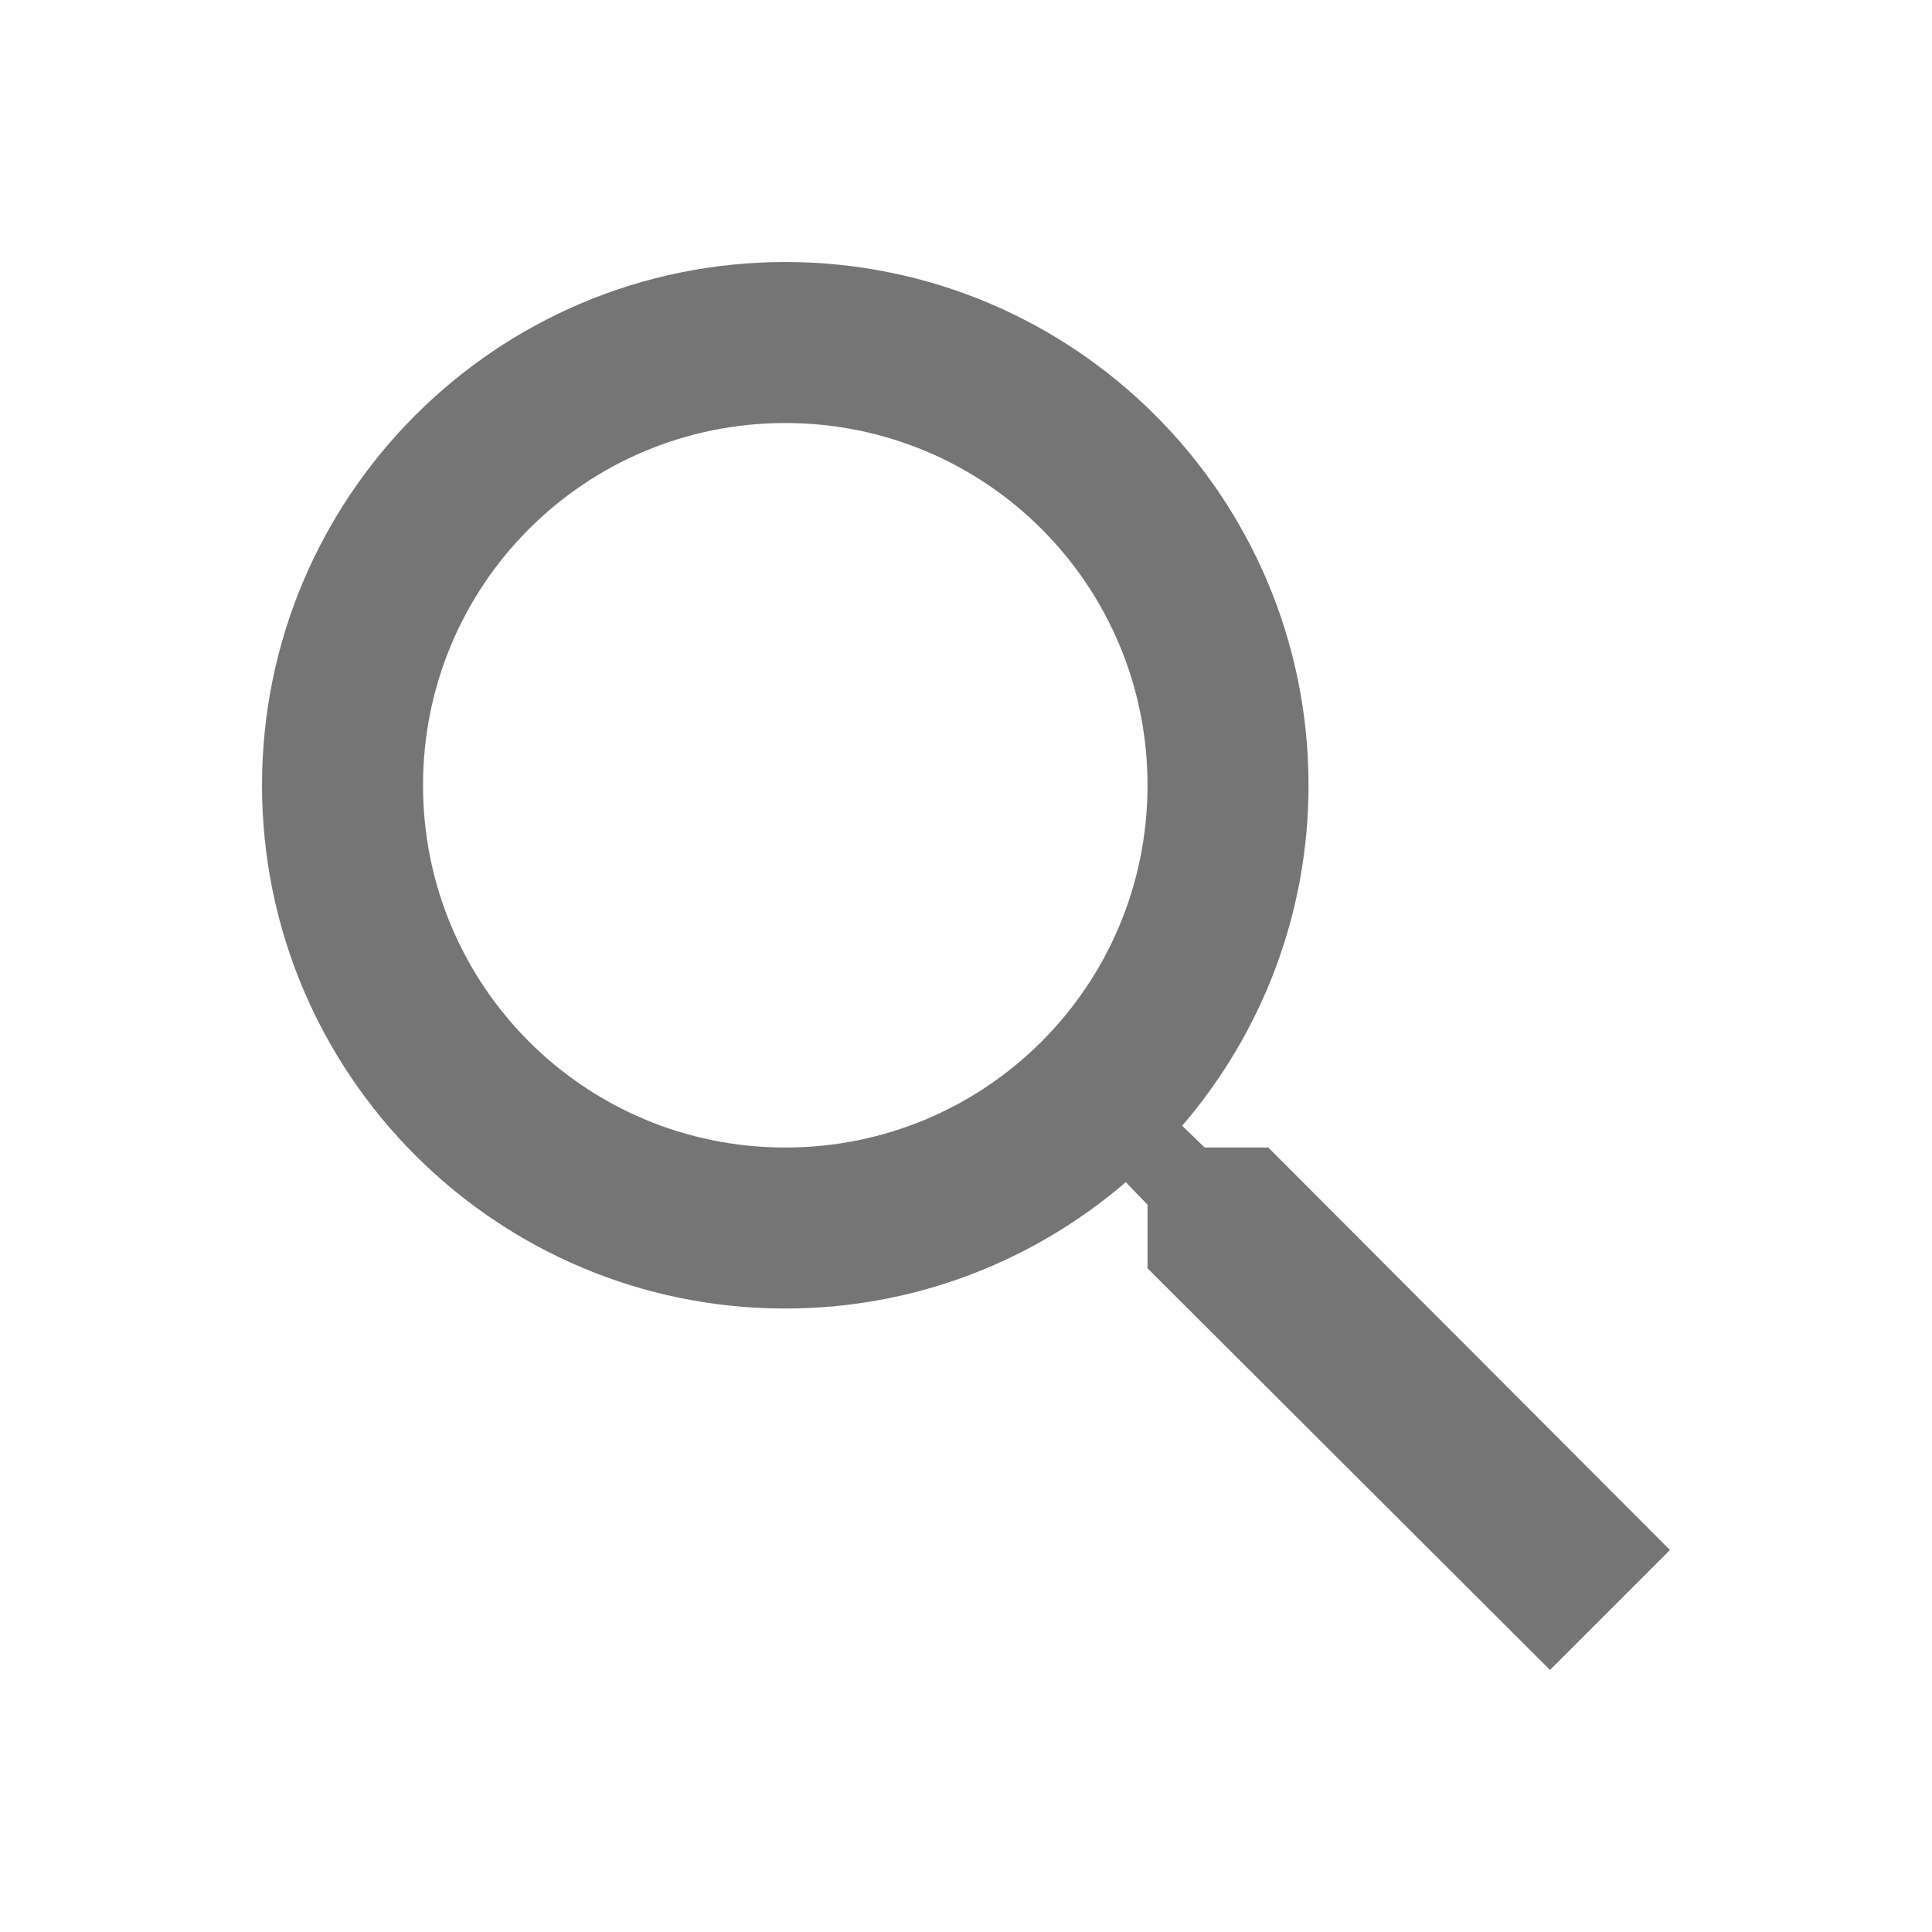
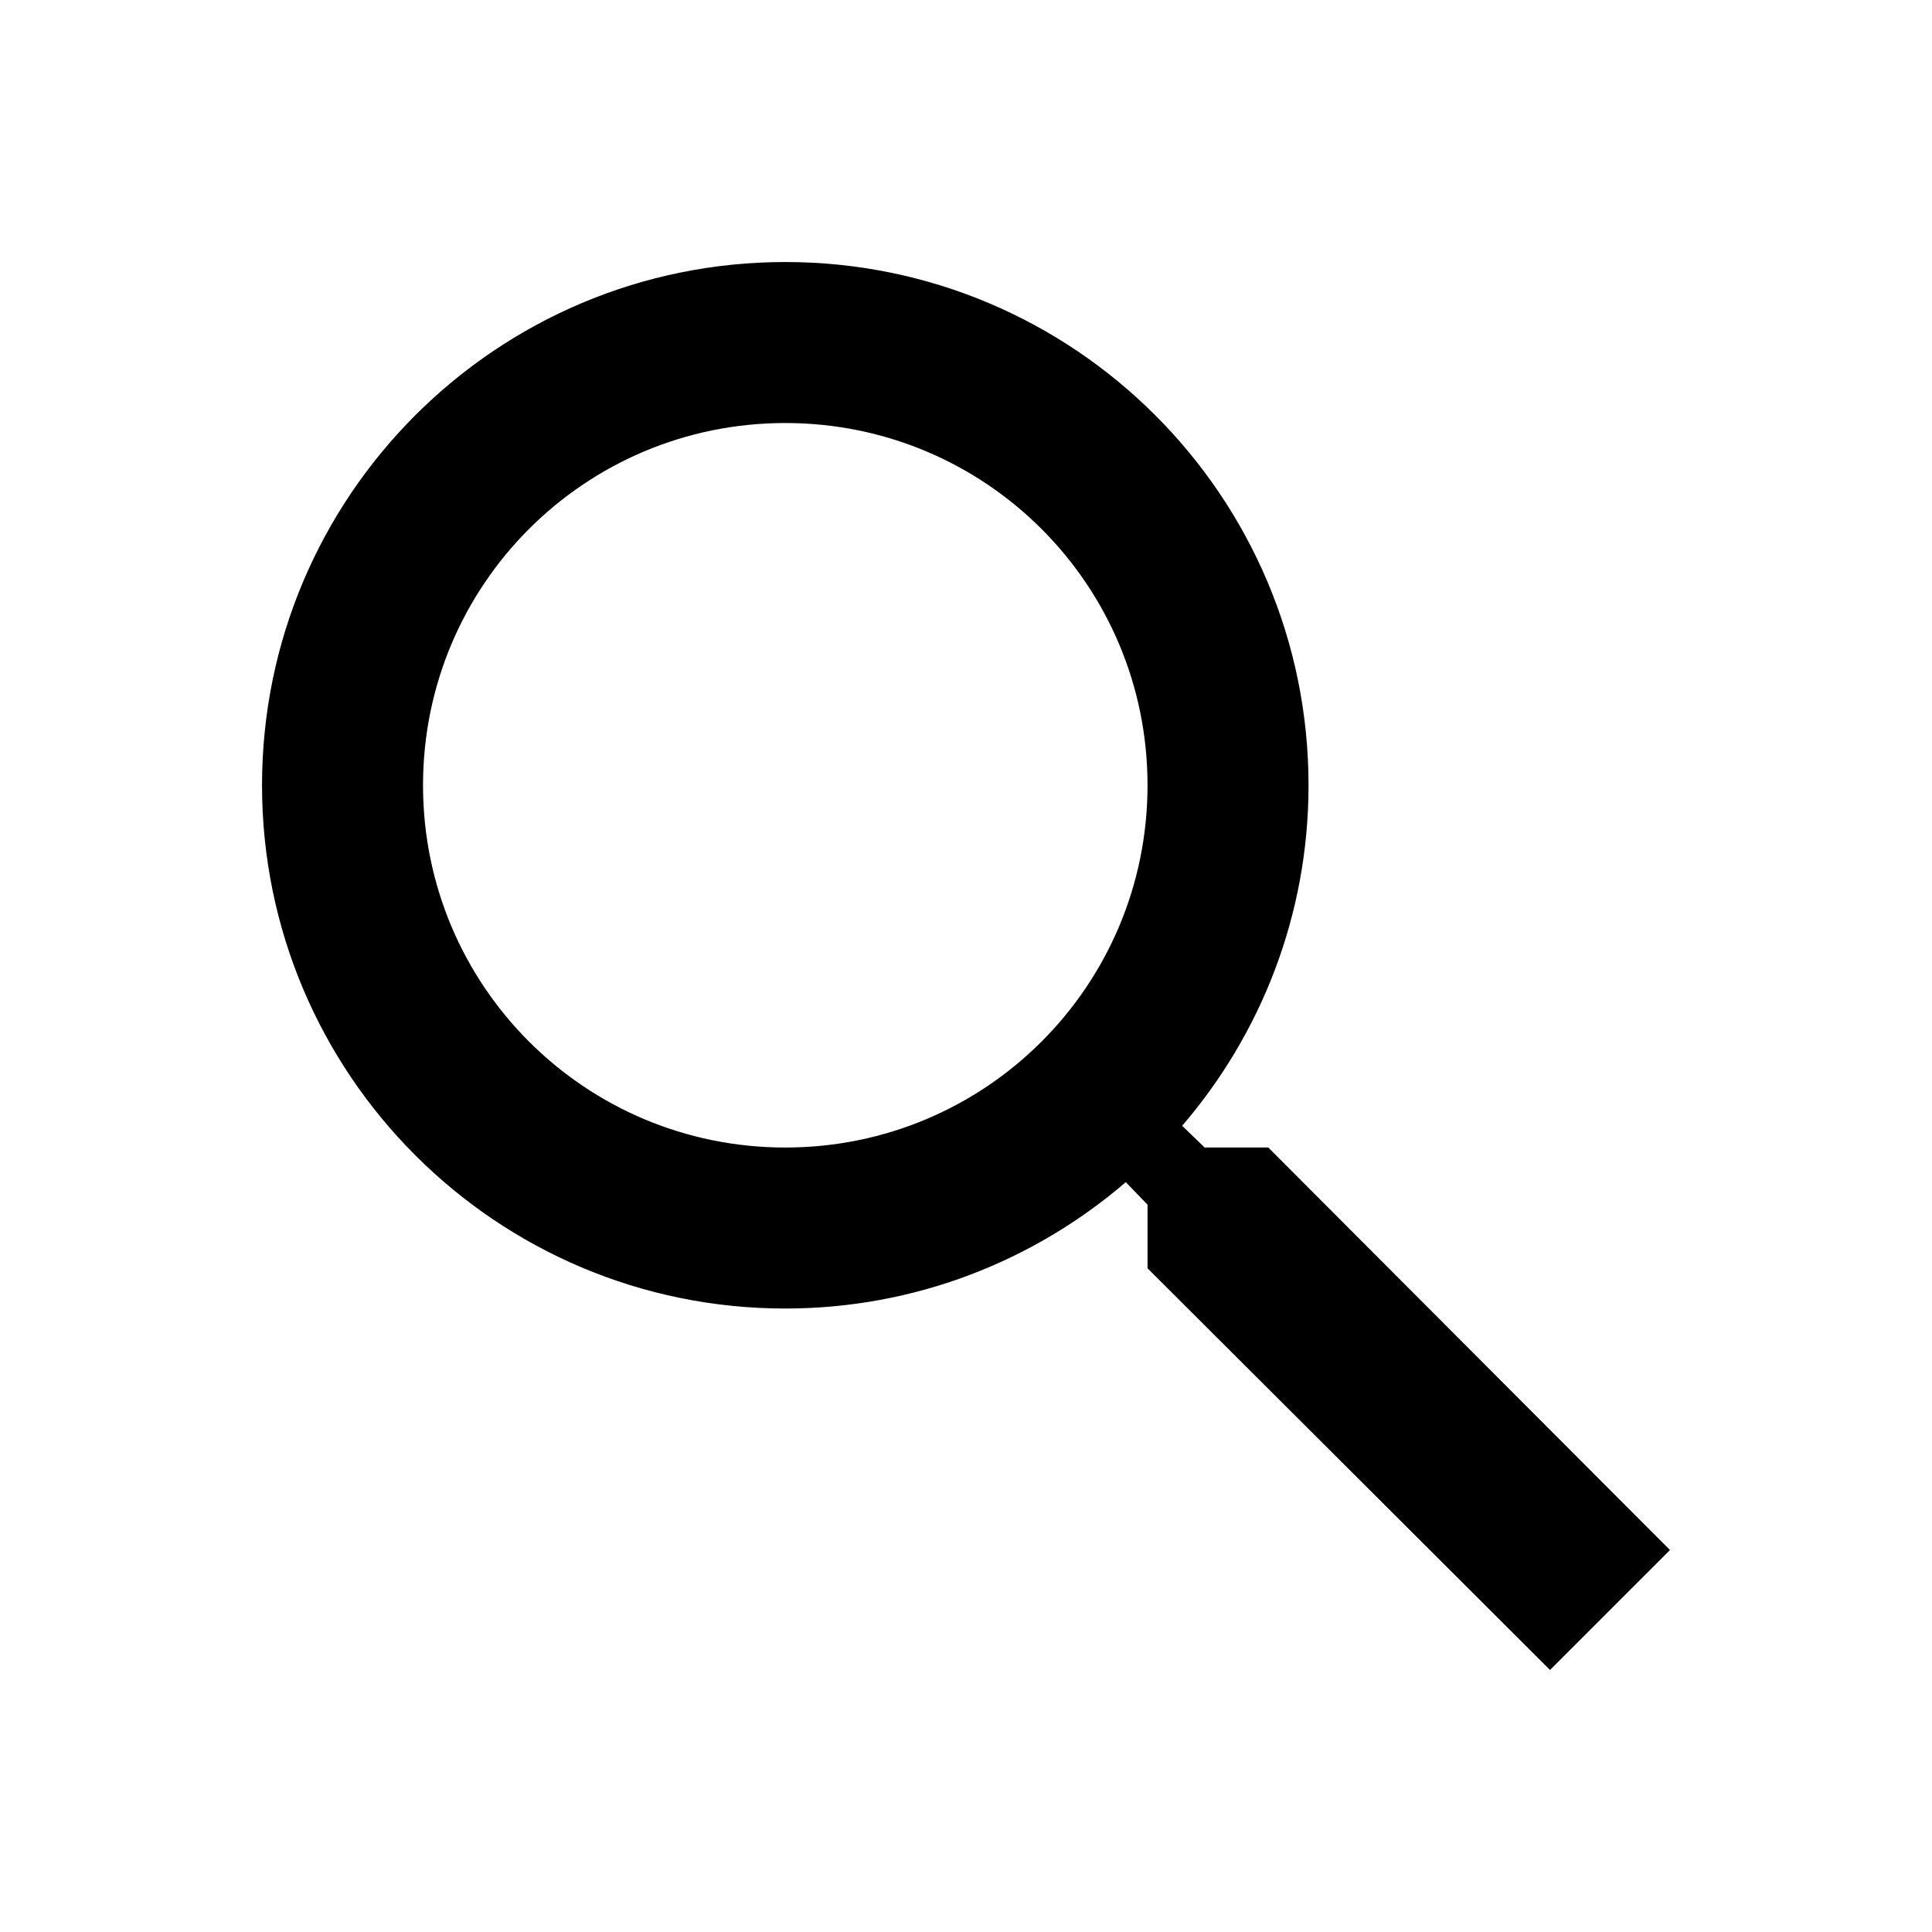
<svg xmlns="http://www.w3.org/2000/svg" width="24" height="24" viewBox="0 0 24 24">
  <g id="search_24px">
-     <path id="icon/action/search_24px" fill-rule="evenodd" clip-rule="evenodd" d="M14.965 14.255H15.755L20.745 19.255L19.255 20.745L14.255 15.755V14.965L13.985 14.685C12.845 15.665 11.365 16.255 9.755 16.255C6.165 16.255 3.255 13.345 3.255 9.755C3.255 6.165 6.165 3.255 9.755 3.255C13.345 3.255 16.255 6.165 16.255 9.755C16.255 11.365 15.665 12.845 14.685 13.985L14.965 14.255ZM5.255 9.755C5.255 12.245 7.265 14.255 9.755 14.255C12.245 14.255 14.255 12.245 14.255 9.755C14.255 7.265 12.245 5.255 9.755 5.255C7.265 5.255 5.255 7.265 5.255 9.755Z" fill="black" fill-opacity="0.54" />
+     <path id="icon/action/search_24px" fill-rule="evenodd" clip-rule="evenodd" d="M14.965 14.255H15.755L20.745 19.255L19.255 20.745L14.255 15.755V14.965L13.985 14.685C12.845 15.665 11.365 16.255 9.755 16.255C6.165 16.255 3.255 13.345 3.255 9.755C3.255 6.165 6.165 3.255 9.755 3.255C13.345 3.255 16.255 6.165 16.255 9.755C16.255 11.365 15.665 12.845 14.685 13.985L14.965 14.255ZM5.255 9.755C5.255 12.245 7.265 14.255 9.755 14.255C12.245 14.255 14.255 12.245 14.255 9.755C14.255 7.265 12.245 5.255 9.755 5.255C7.265 5.255 5.255 7.265 5.255 9.755Z" fill="black" />
  </g>
</svg>
